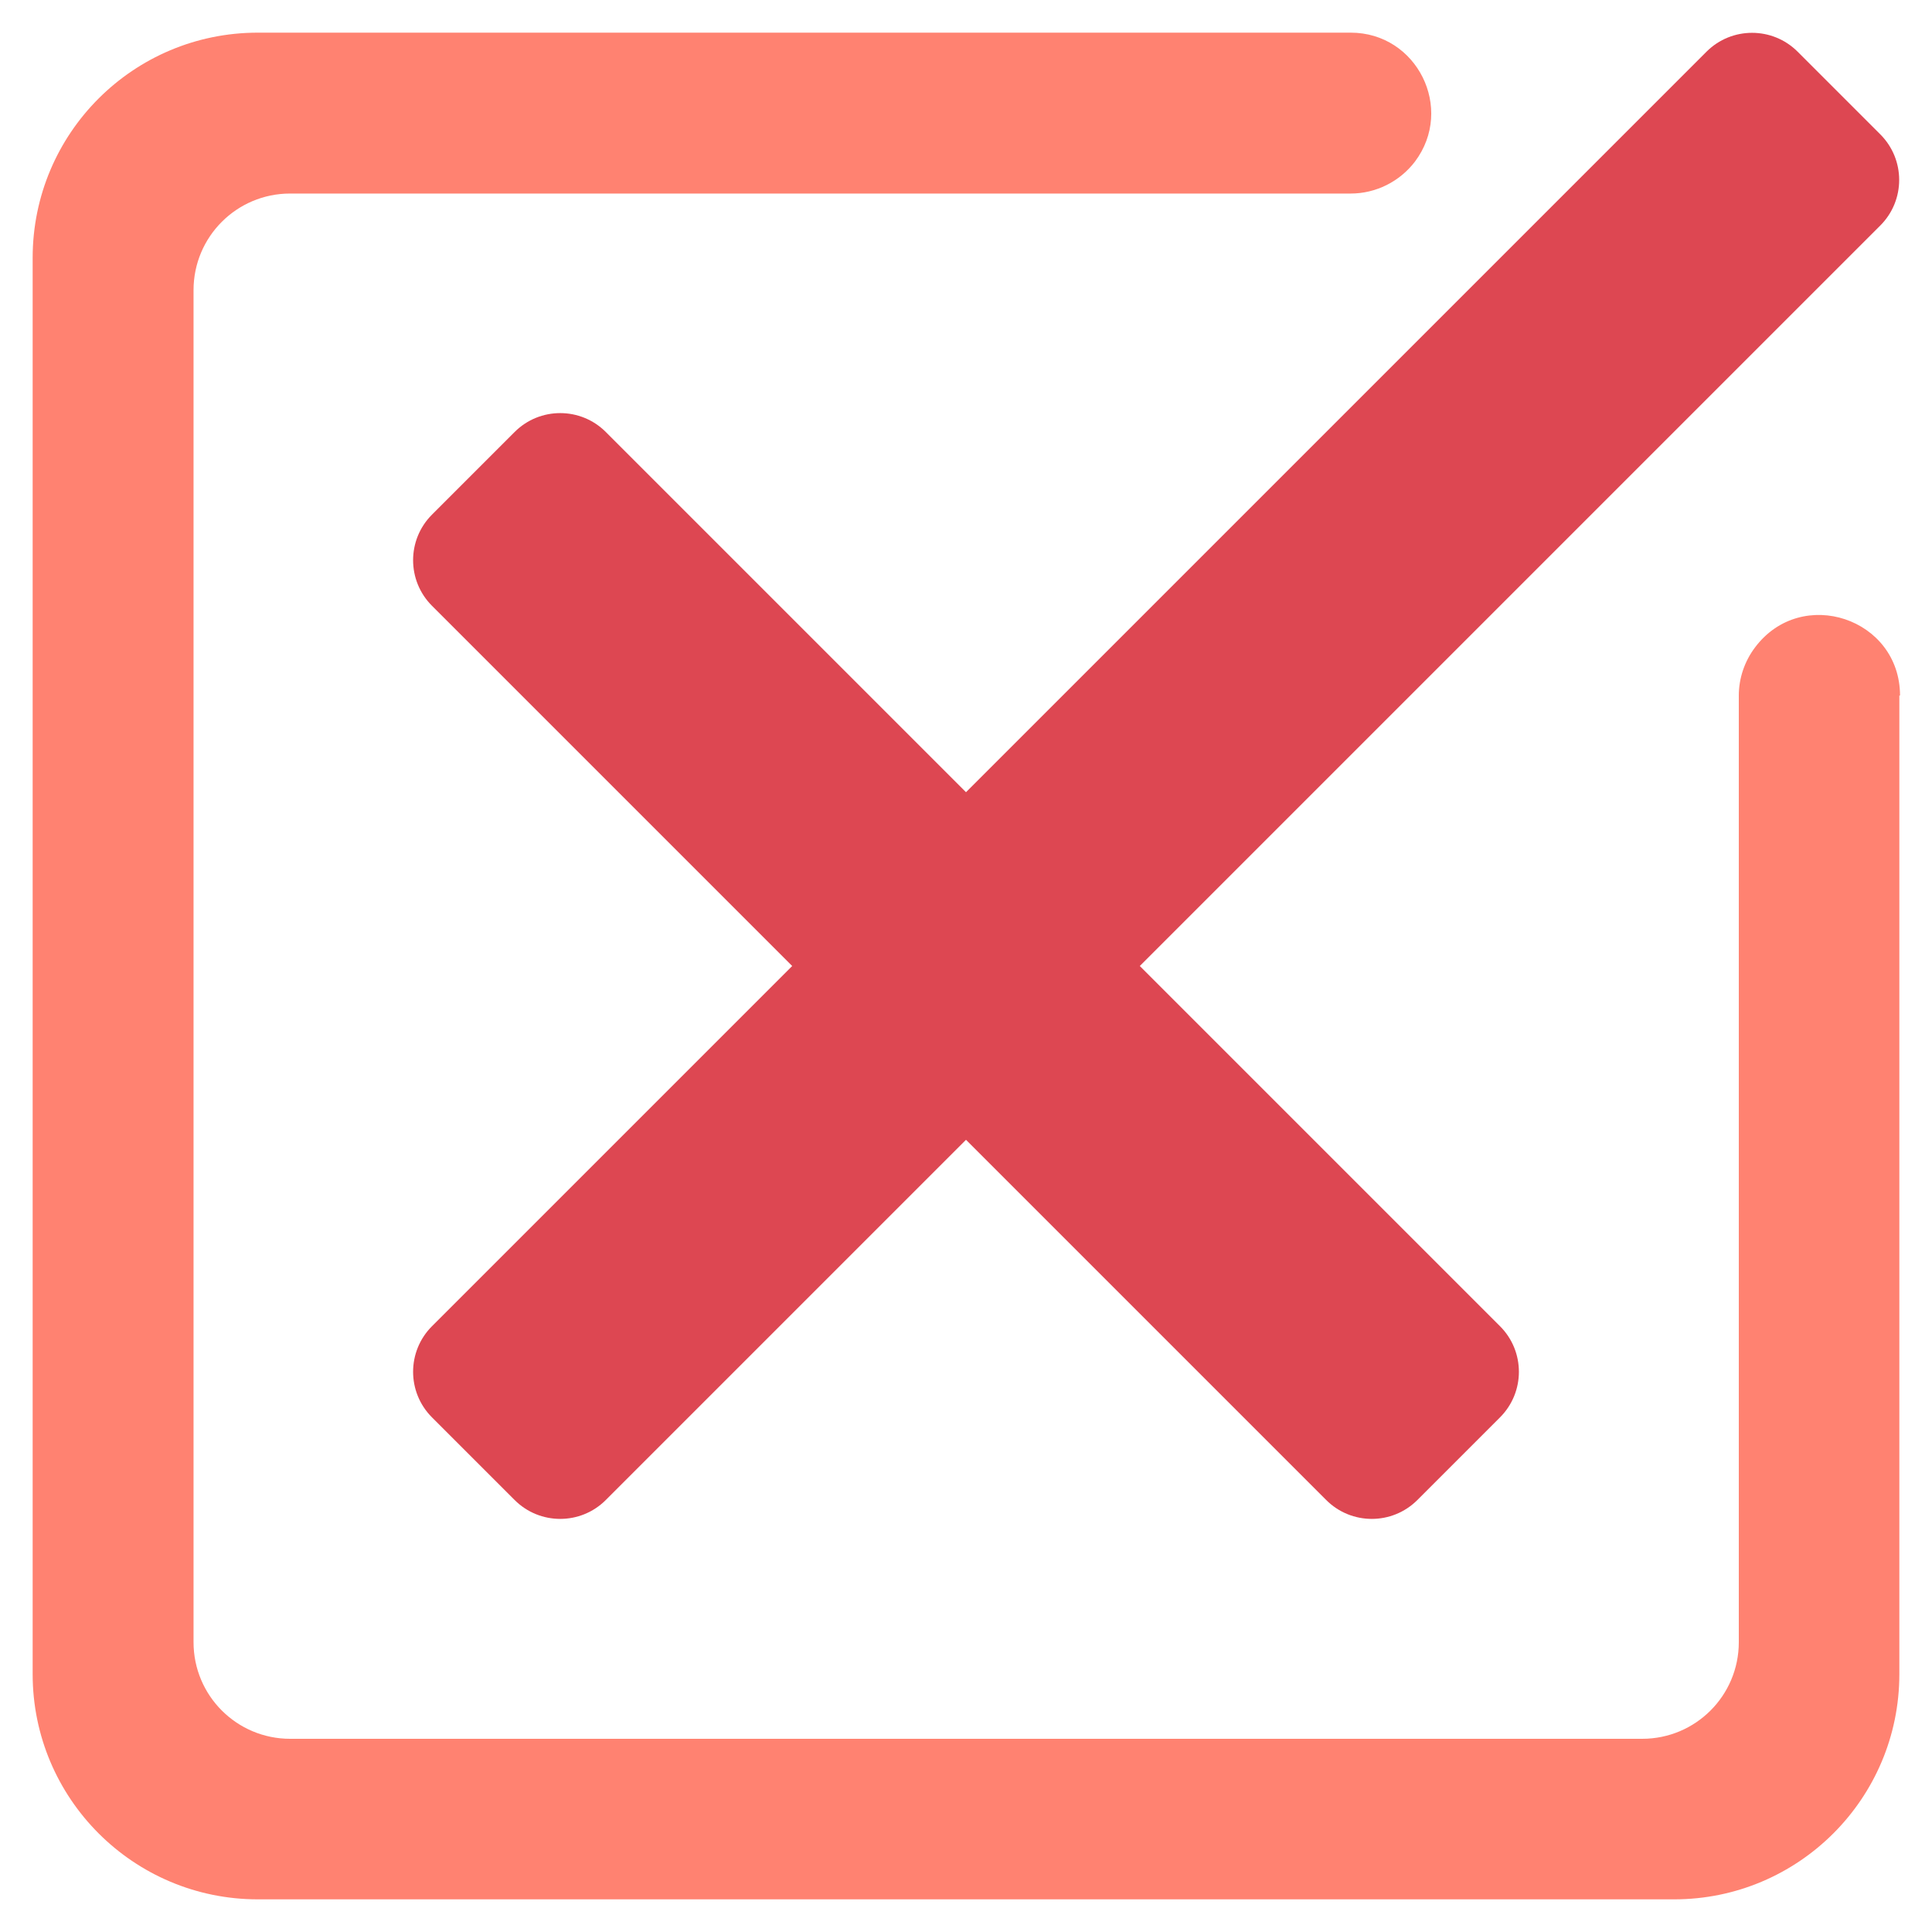
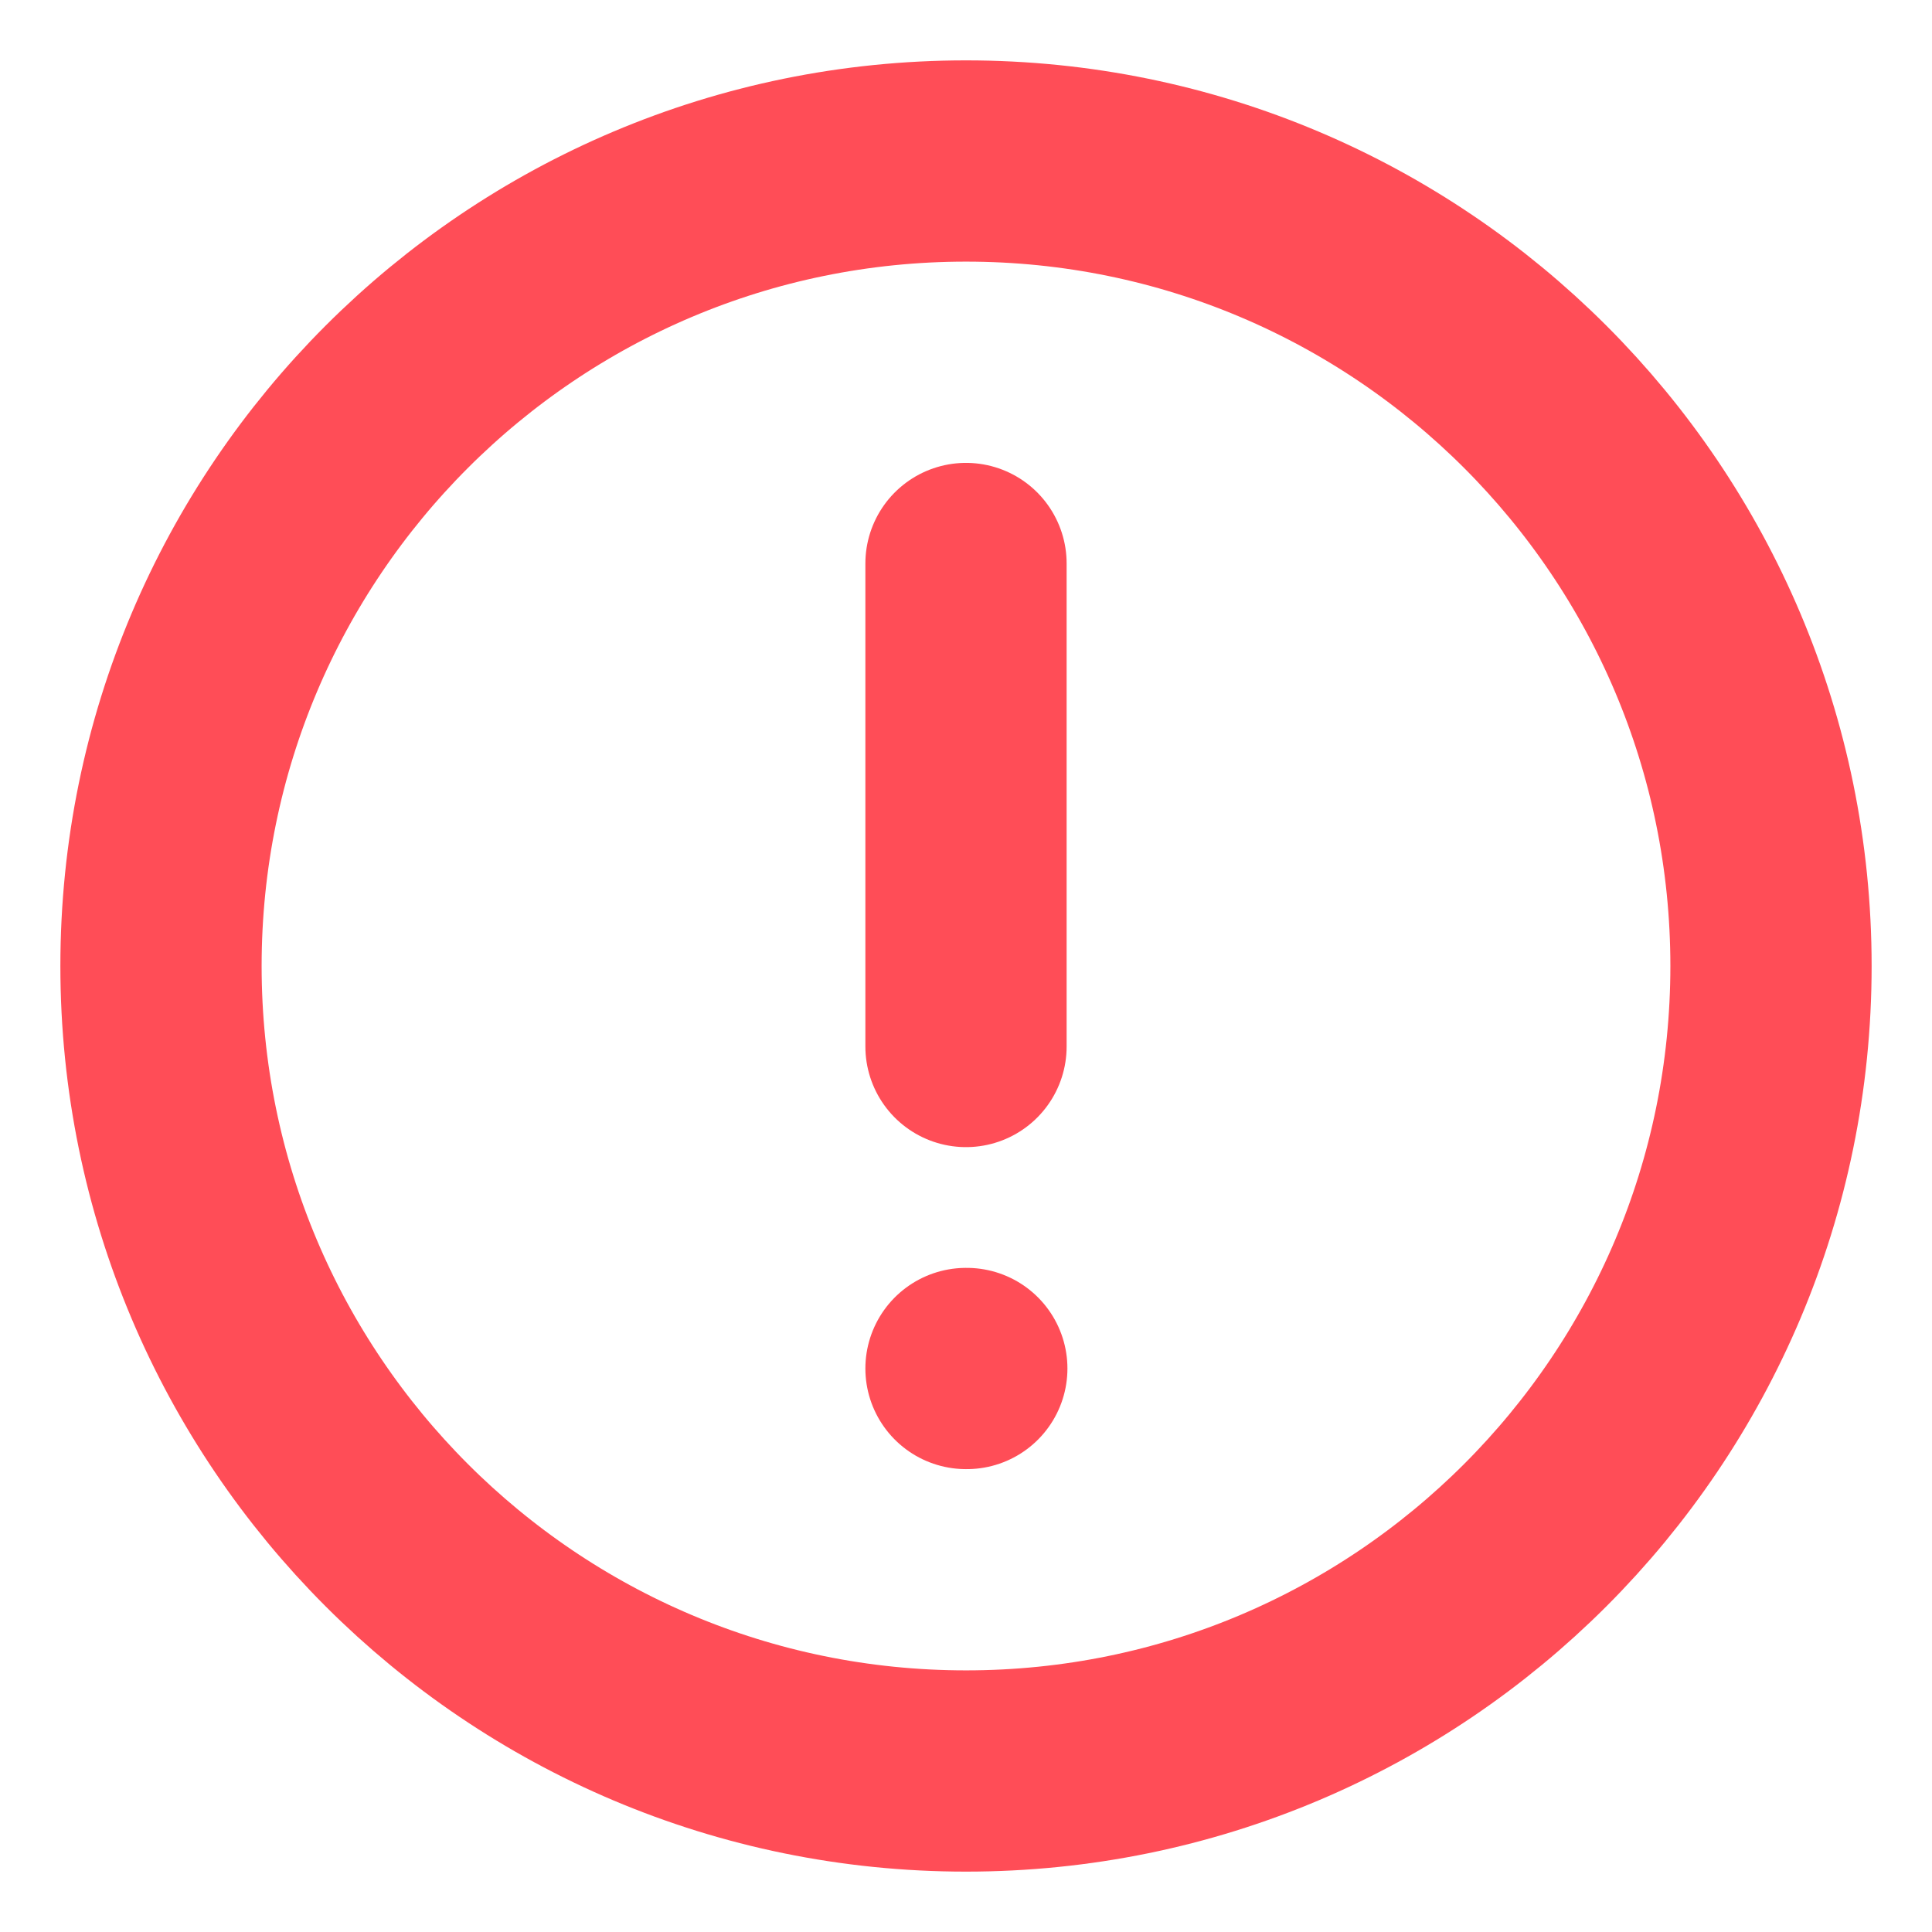
- <svg xmlns="http://www.w3.org/2000/svg" id="Layer_1" version="1.1" viewBox="0 0 568 568">
-   <defs>
-     <style>
-       .st0 {
-         fill: #ff8271;
-       }
- 
-       .st1 {
-         fill: #dd4752;
-       }
-     </style>
-   </defs>
-   <path class="st0" d="M558.4,204.5v287.7c0,36.6-29.7,66.2-66.2,66.2H75.8c-36.6,0-66.2-29.7-66.2-66.2V75.8C9.6,39.2,39.2,9.6,75.8,9.6h321.3c19.5,0,30.6,22.3,18.9,37.9-4.5,5.9-11.5,9.4-18.9,9.4H85.3c-15.7,0-28.4,12.7-28.4,28.4v397.5c0,15.7,12.7,28.4,28.4,28.4h397.5c15.7,0,28.4-12.7,28.4-28.4V204.5c0-5.1,1.7-10.1,4.8-14.2,13.7-18.2,42.6-8.5,42.6,14.2Z" />
-   <path class="st1" d="M389.9,441l-105.9-105.9-105.9,105.9c-7.4,7.4-19.4,7.4-26.8,0l-24.3-24.3c-7.4-7.4-7.4-19.4,0-26.8l105.9-105.9-105.9-105.9c-7.4-7.4-7.4-19.4,0-26.8l24.3-24.3c7.4-7.4,19.4-7.4,26.8,0l105.9,105.9L501.7,15.2c7.4-7.4,19.4-7.4,26.8,0l24.3,24.3c7.4,7.4,7.4,19.4,0,26.8l-217.7,217.7,105.9,105.9c7.4,7.4,7.4,19.4,0,26.8l-24.3,24.3c-7.4,7.4-19.4,7.4-26.8,0h0Z" />
+ <svg xmlns="http://www.w3.org/2000/svg" width="24" height="24" viewBox="0 0 24 24" fill="none" stroke="#ff4d57" stroke-width="2.5" stroke-linecap="round" stroke-linejoin="round">
+   <circle cx="12" cy="12" r="10" />
+   <path d="M12 7v6" />
+   <path d="M12 17h.01" />
</svg>
